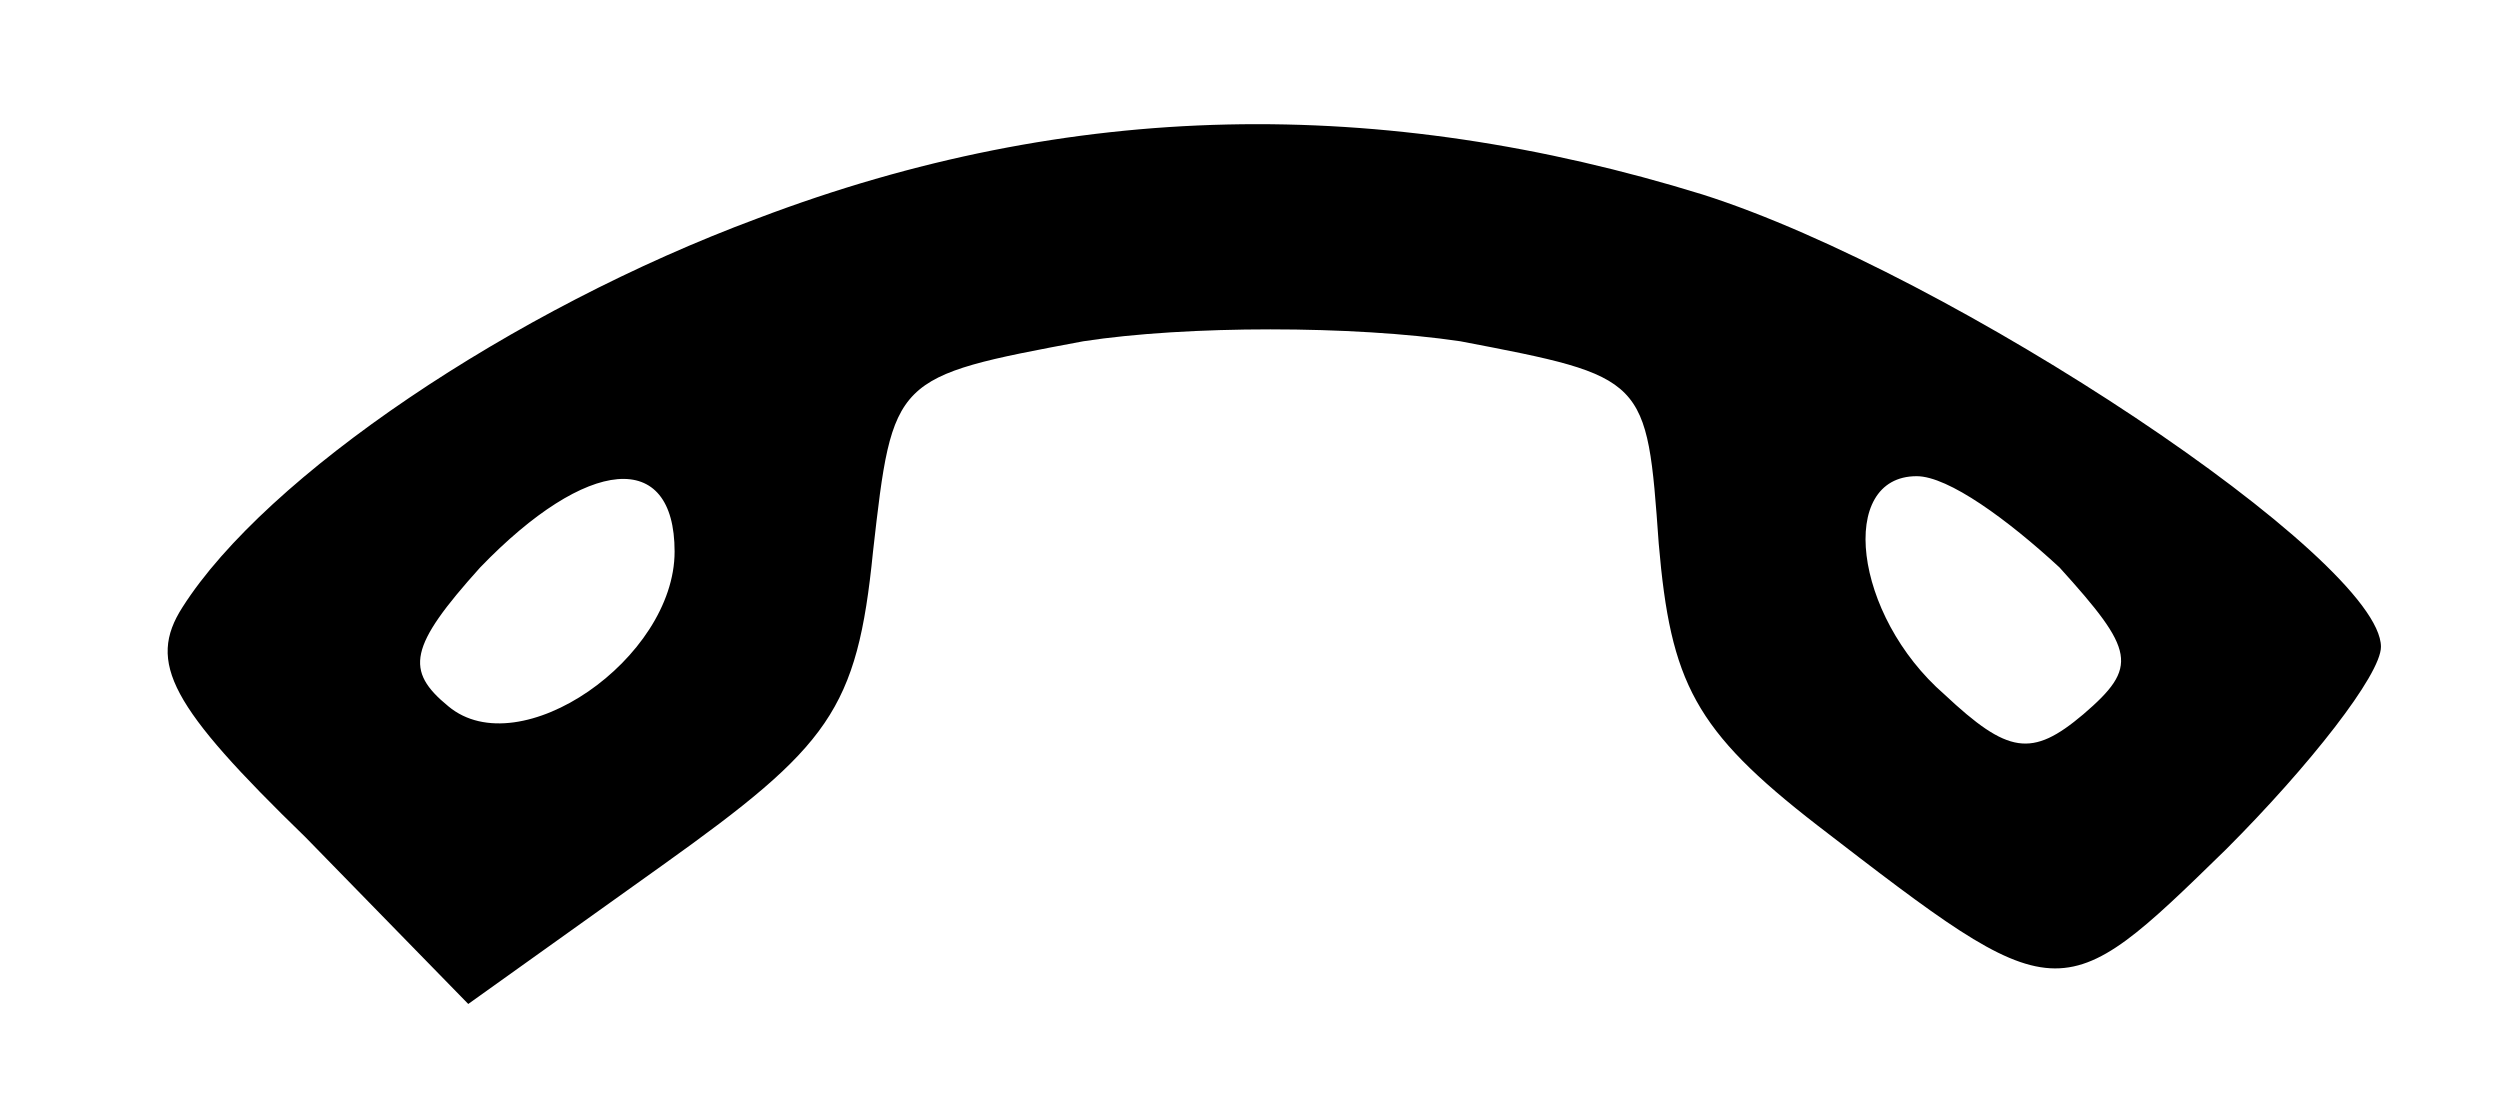
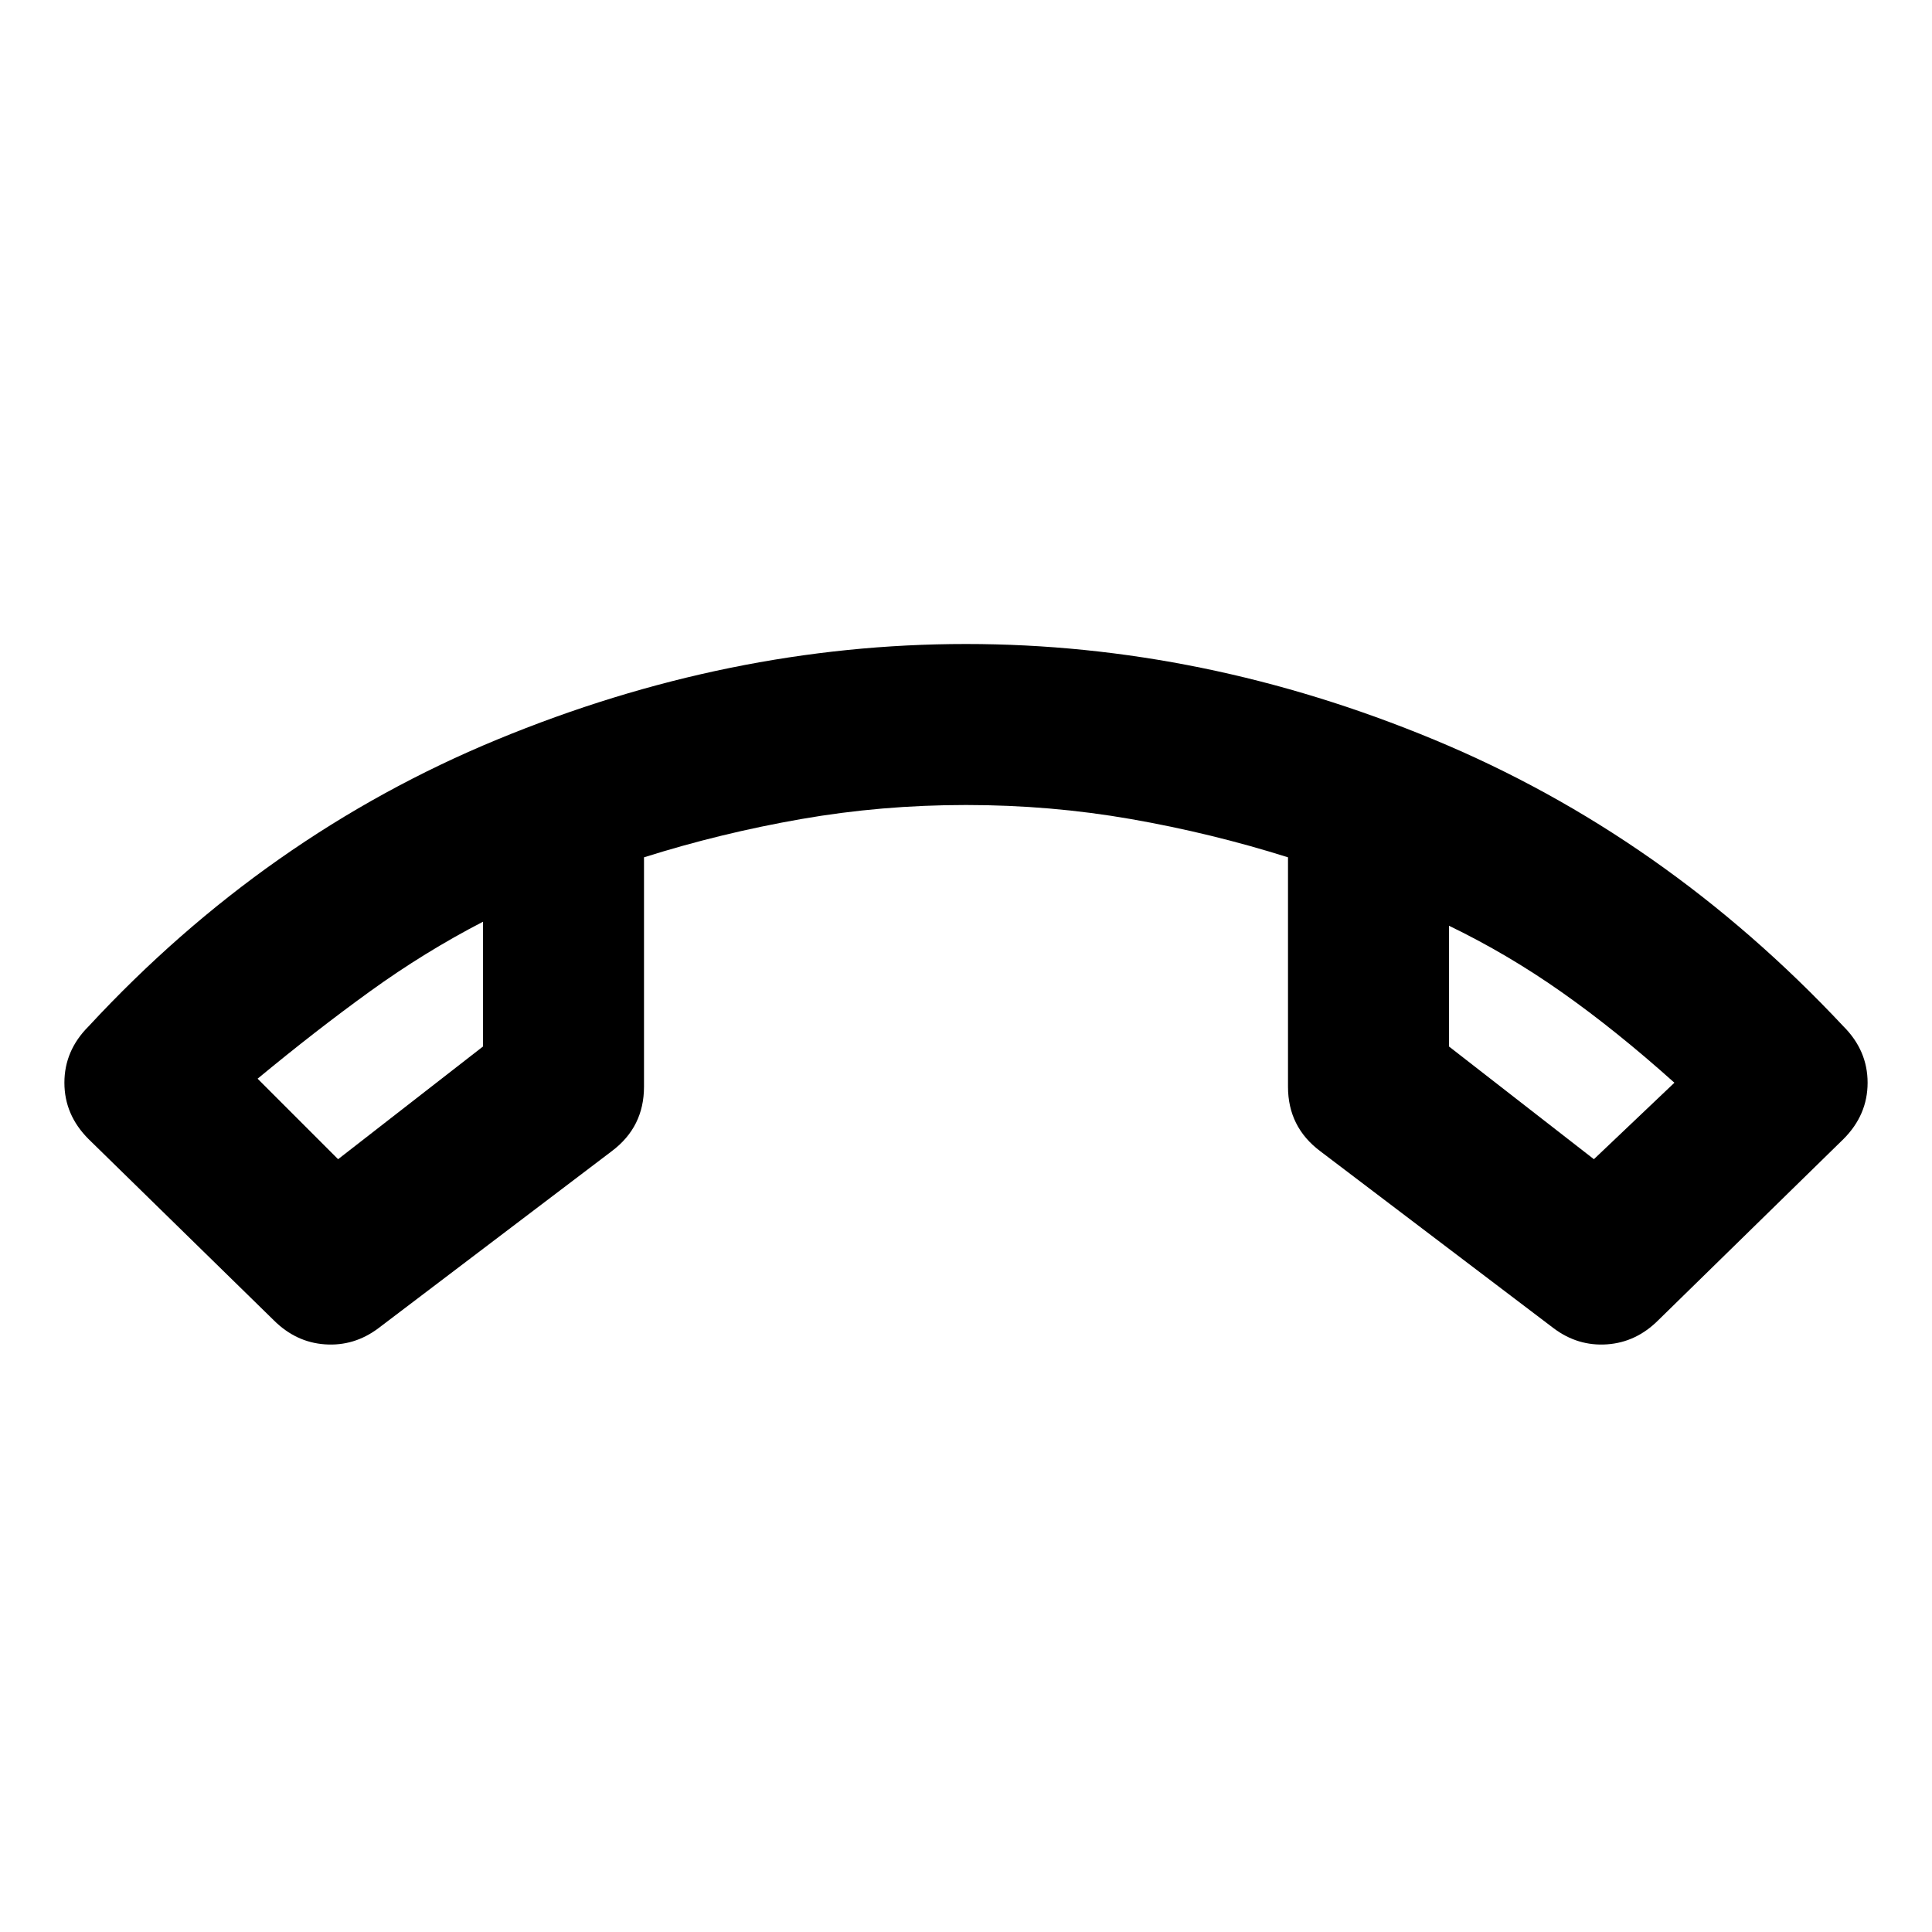
- <svg xmlns="http://www.w3.org/2000/svg" version="1.0" width="63pt" height="28pt" viewBox="0 0 63 28" preserveAspectRatio="xMidYMid meet">
-   <g transform="translate(0,28) scale(0.1,-0.1)" fill="#000000" stroke="none">
-     <path d="M191 225 c-62 -23 -124 -65 -145 -98 -9 -14 -3 -25 31 -58 l41 -42 49 35 c42 30 49 39 53 79 5 44 5 44 53 53 26 4 68 4 95 0 47 -9 47 -9 50 -51 3 -35 9 -47 40 -71 61 -47 61 -47 103 -6 21 21 39 44 39 51 0 22 -108 94 -171 114 -81 25 -159 24 -238 -6z m-21 -84 c0 -27 -39 -54 -57 -39 -11 9 -10 15 8 35 27 28 49 30 49 4z m349 -4 c19 -21 20 -25 6 -37 -13 -11 -19 -10 -35 5 -23 20 -27 55 -7 55 8 0 23 -11 36 -23z" />
-   </g>
+ <svg xmlns="http://www.w3.org/2000/svg" viewBox="0 -960 960 960">
+   <path d="m136-304-92-90q-12-12-12-28t12-28q88-95 203-142.5T480-640q118 0 232.5 47.5T916-450q12 12 12 28t-12 28l-92 90q-11 11-25.5 12t-26.5-8l-116-88q-8-6-12-14t-4-18v-114q-38-12-78-19t-82-7q-42 0-82 7t-78 19v114q0 10-4 18t-12 14l-116 88q-12 9-26.5 8T136-304Zm104-198q-29 15-56 34.5T128-424l40 40 72-56v-62Zm480 2v60l72 56 40-38q-29-26-56-45t-56-33Zm-480-2Zm480 2Z" />
</svg>
